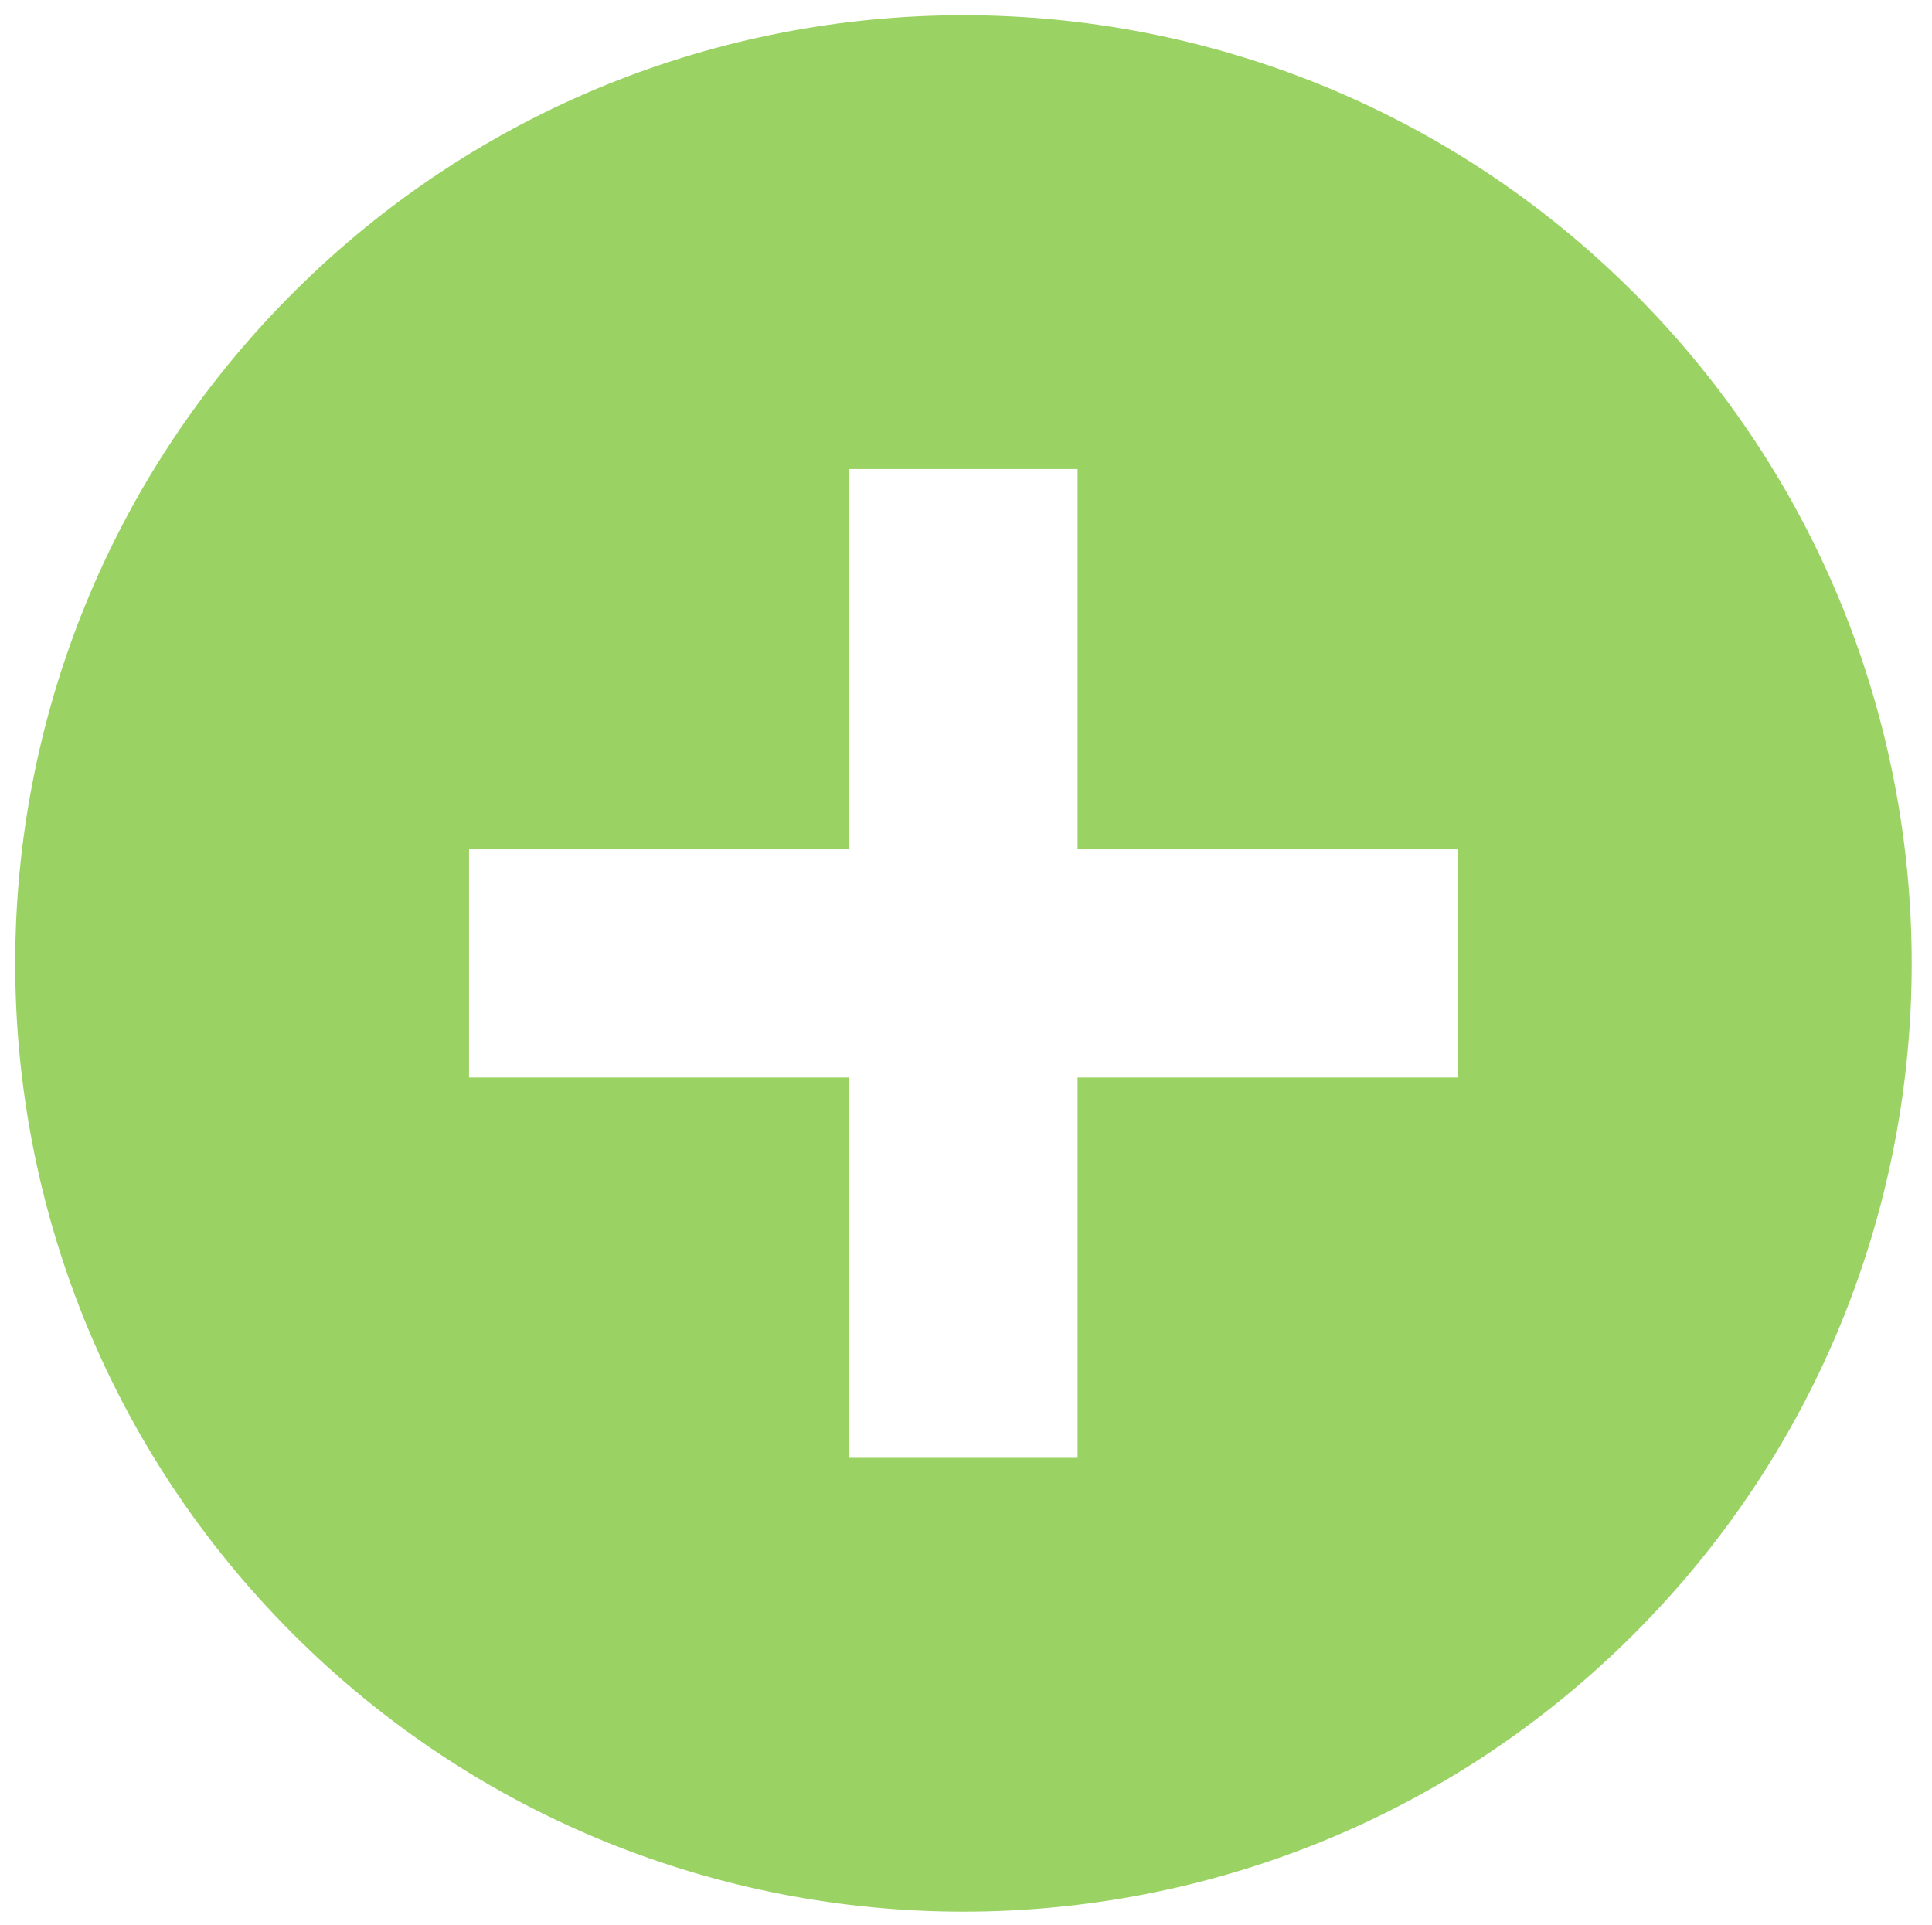
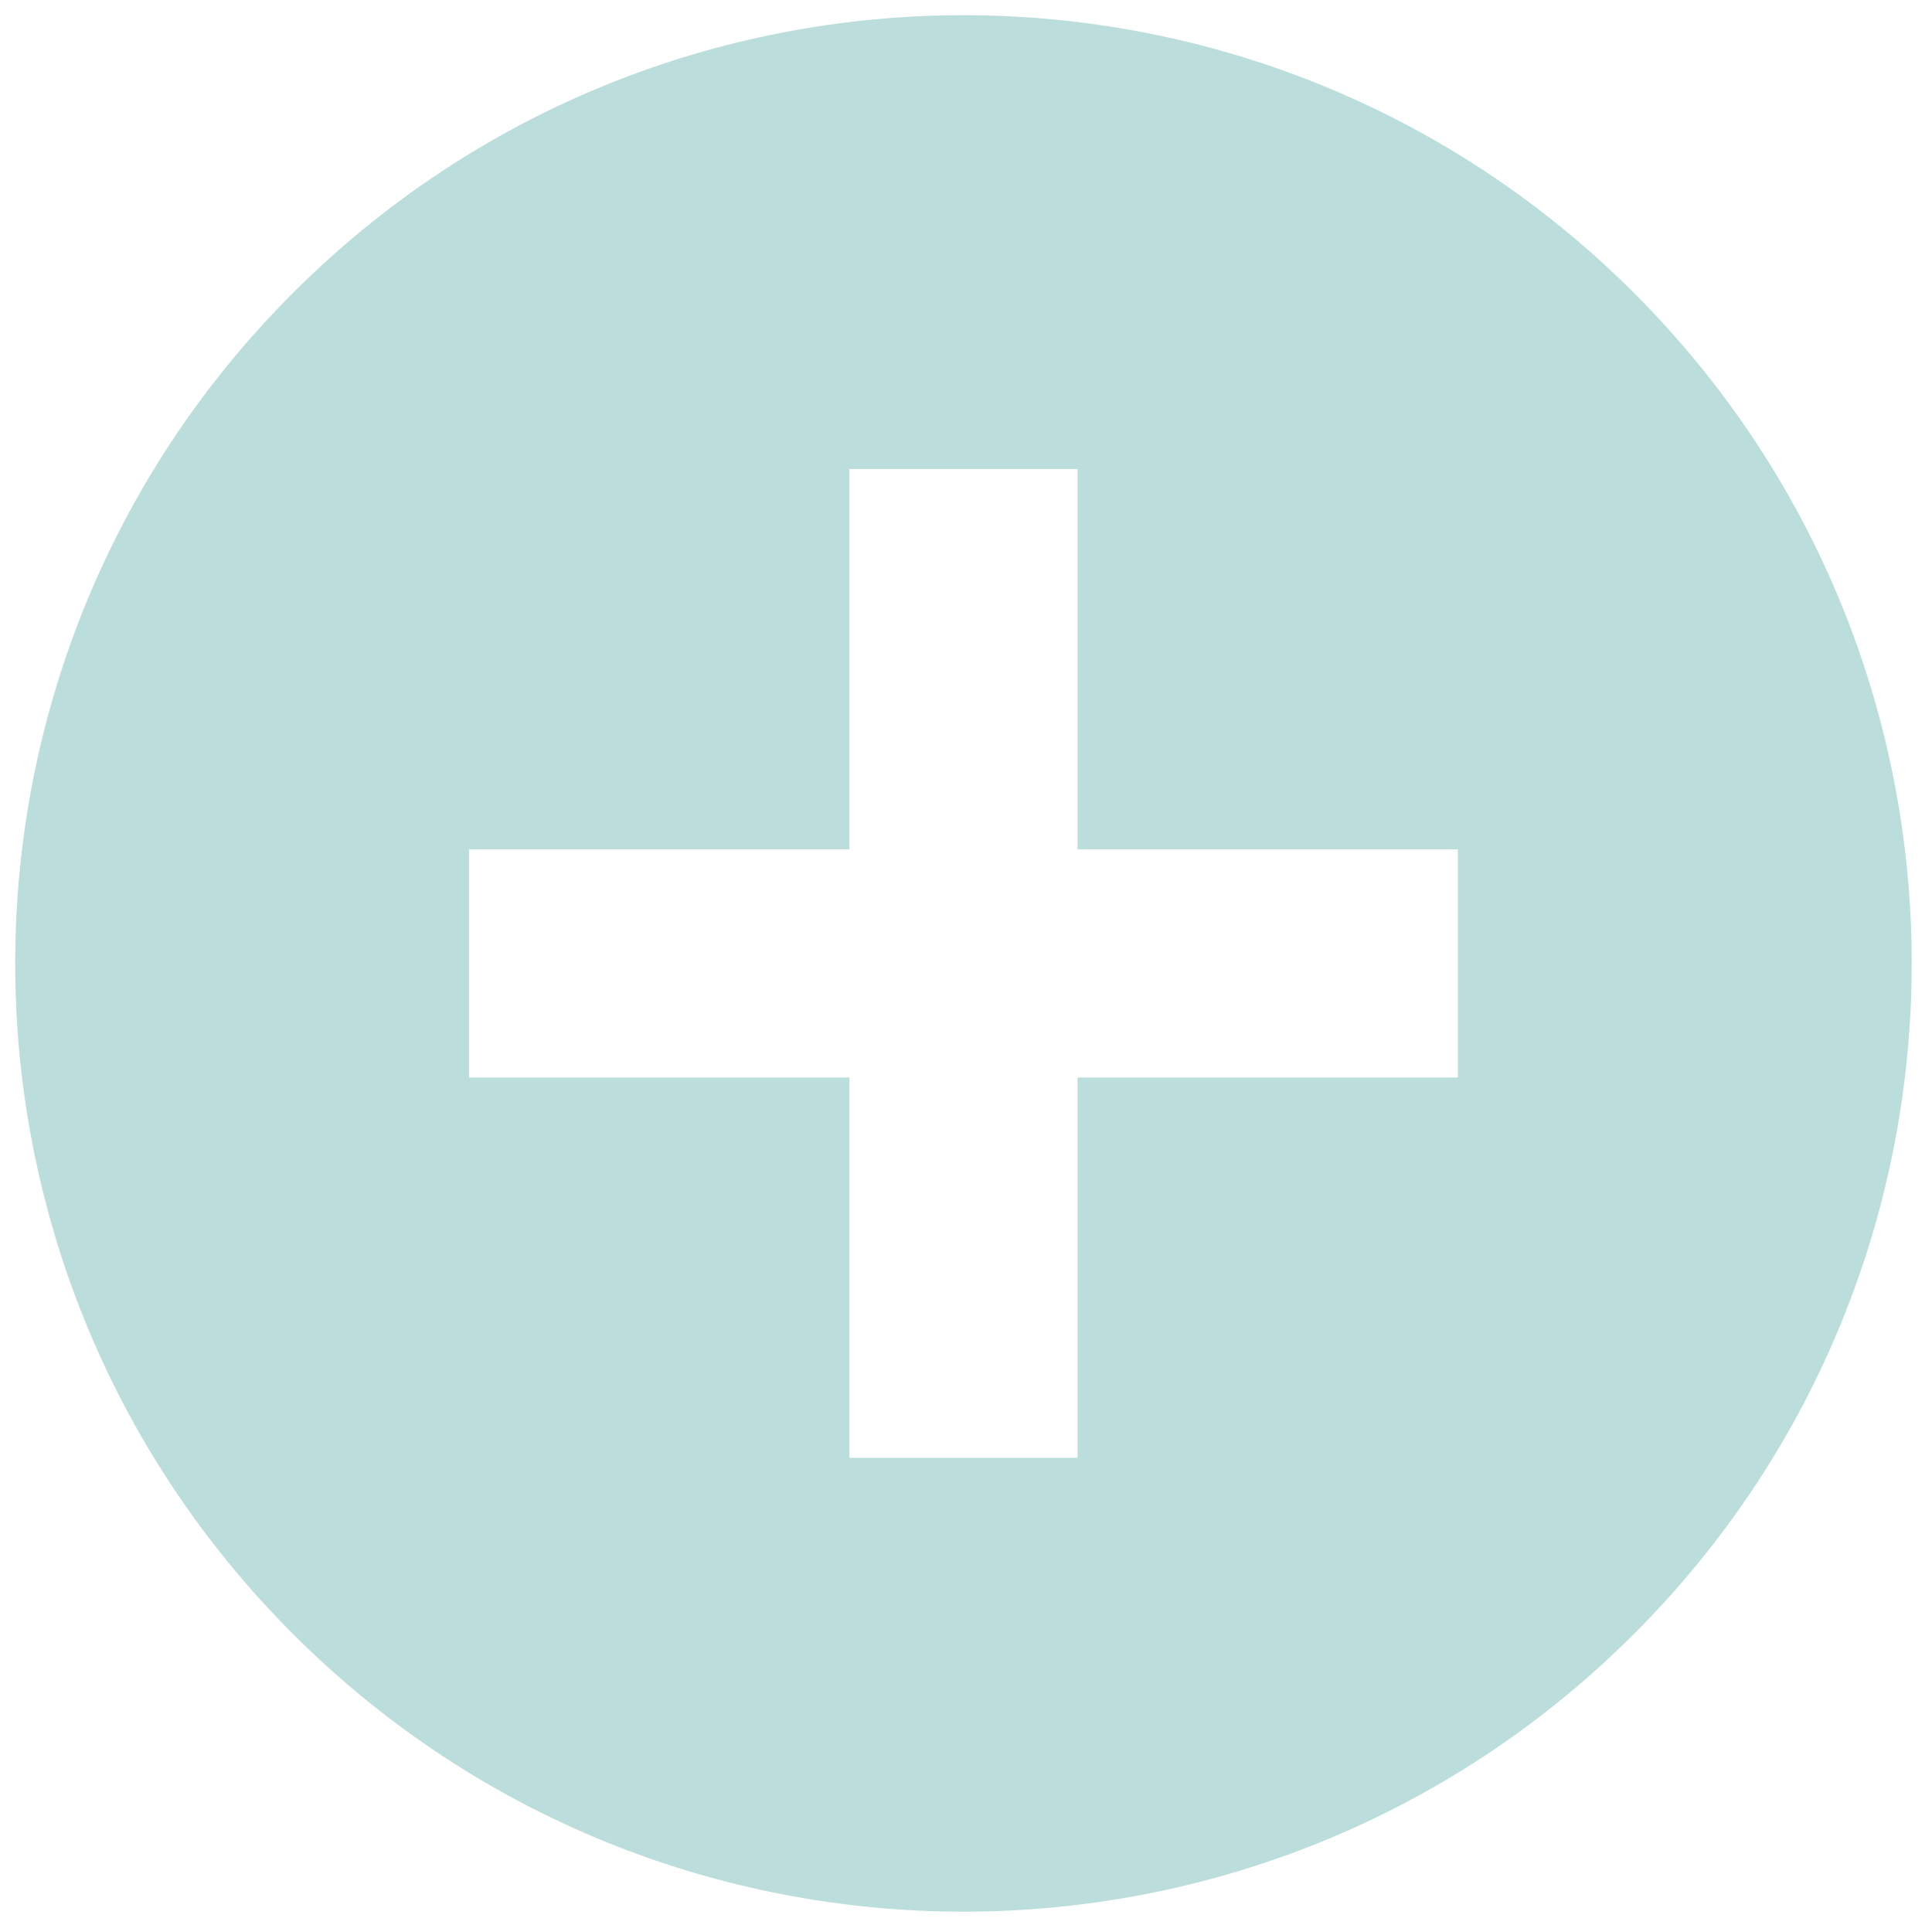
<svg xmlns="http://www.w3.org/2000/svg" version="1.1" id="Layer_1" x="0px" y="0px" width="127px" height="126.5px" viewBox="0 0 127 126.5" enable-background="new 0 0 127 126.5" xml:space="preserve">
-   <path fill="#9AD363" d="M107.409,19.257c-24.342-24.342-63.81-24.342-88.152,0c-24.343,24.343-24.343,63.81,0,88.152  c24.343,24.343,63.81,24.343,88.153,0C131.752,83.067,131.752,43.6,107.409,19.257z M70.833,95.833h-15v-25h-25v-15h25v-25h15v25h25  v15h-25V95.833z" />
+   <path fill="#BBDDDB" d="M107.409,19.257c-24.343-24.342-63.81-24.342-88.152,0c-24.343,24.343-24.343,63.81,0,88.152  c24.343,24.343,63.81,24.343,88.153,0C131.752,83.066,131.752,43.6,107.409,19.257z M70.833,95.833h-15v-25h-25v-15h25v-25h15v25h25  v15h-25V95.833z" />
</svg>
